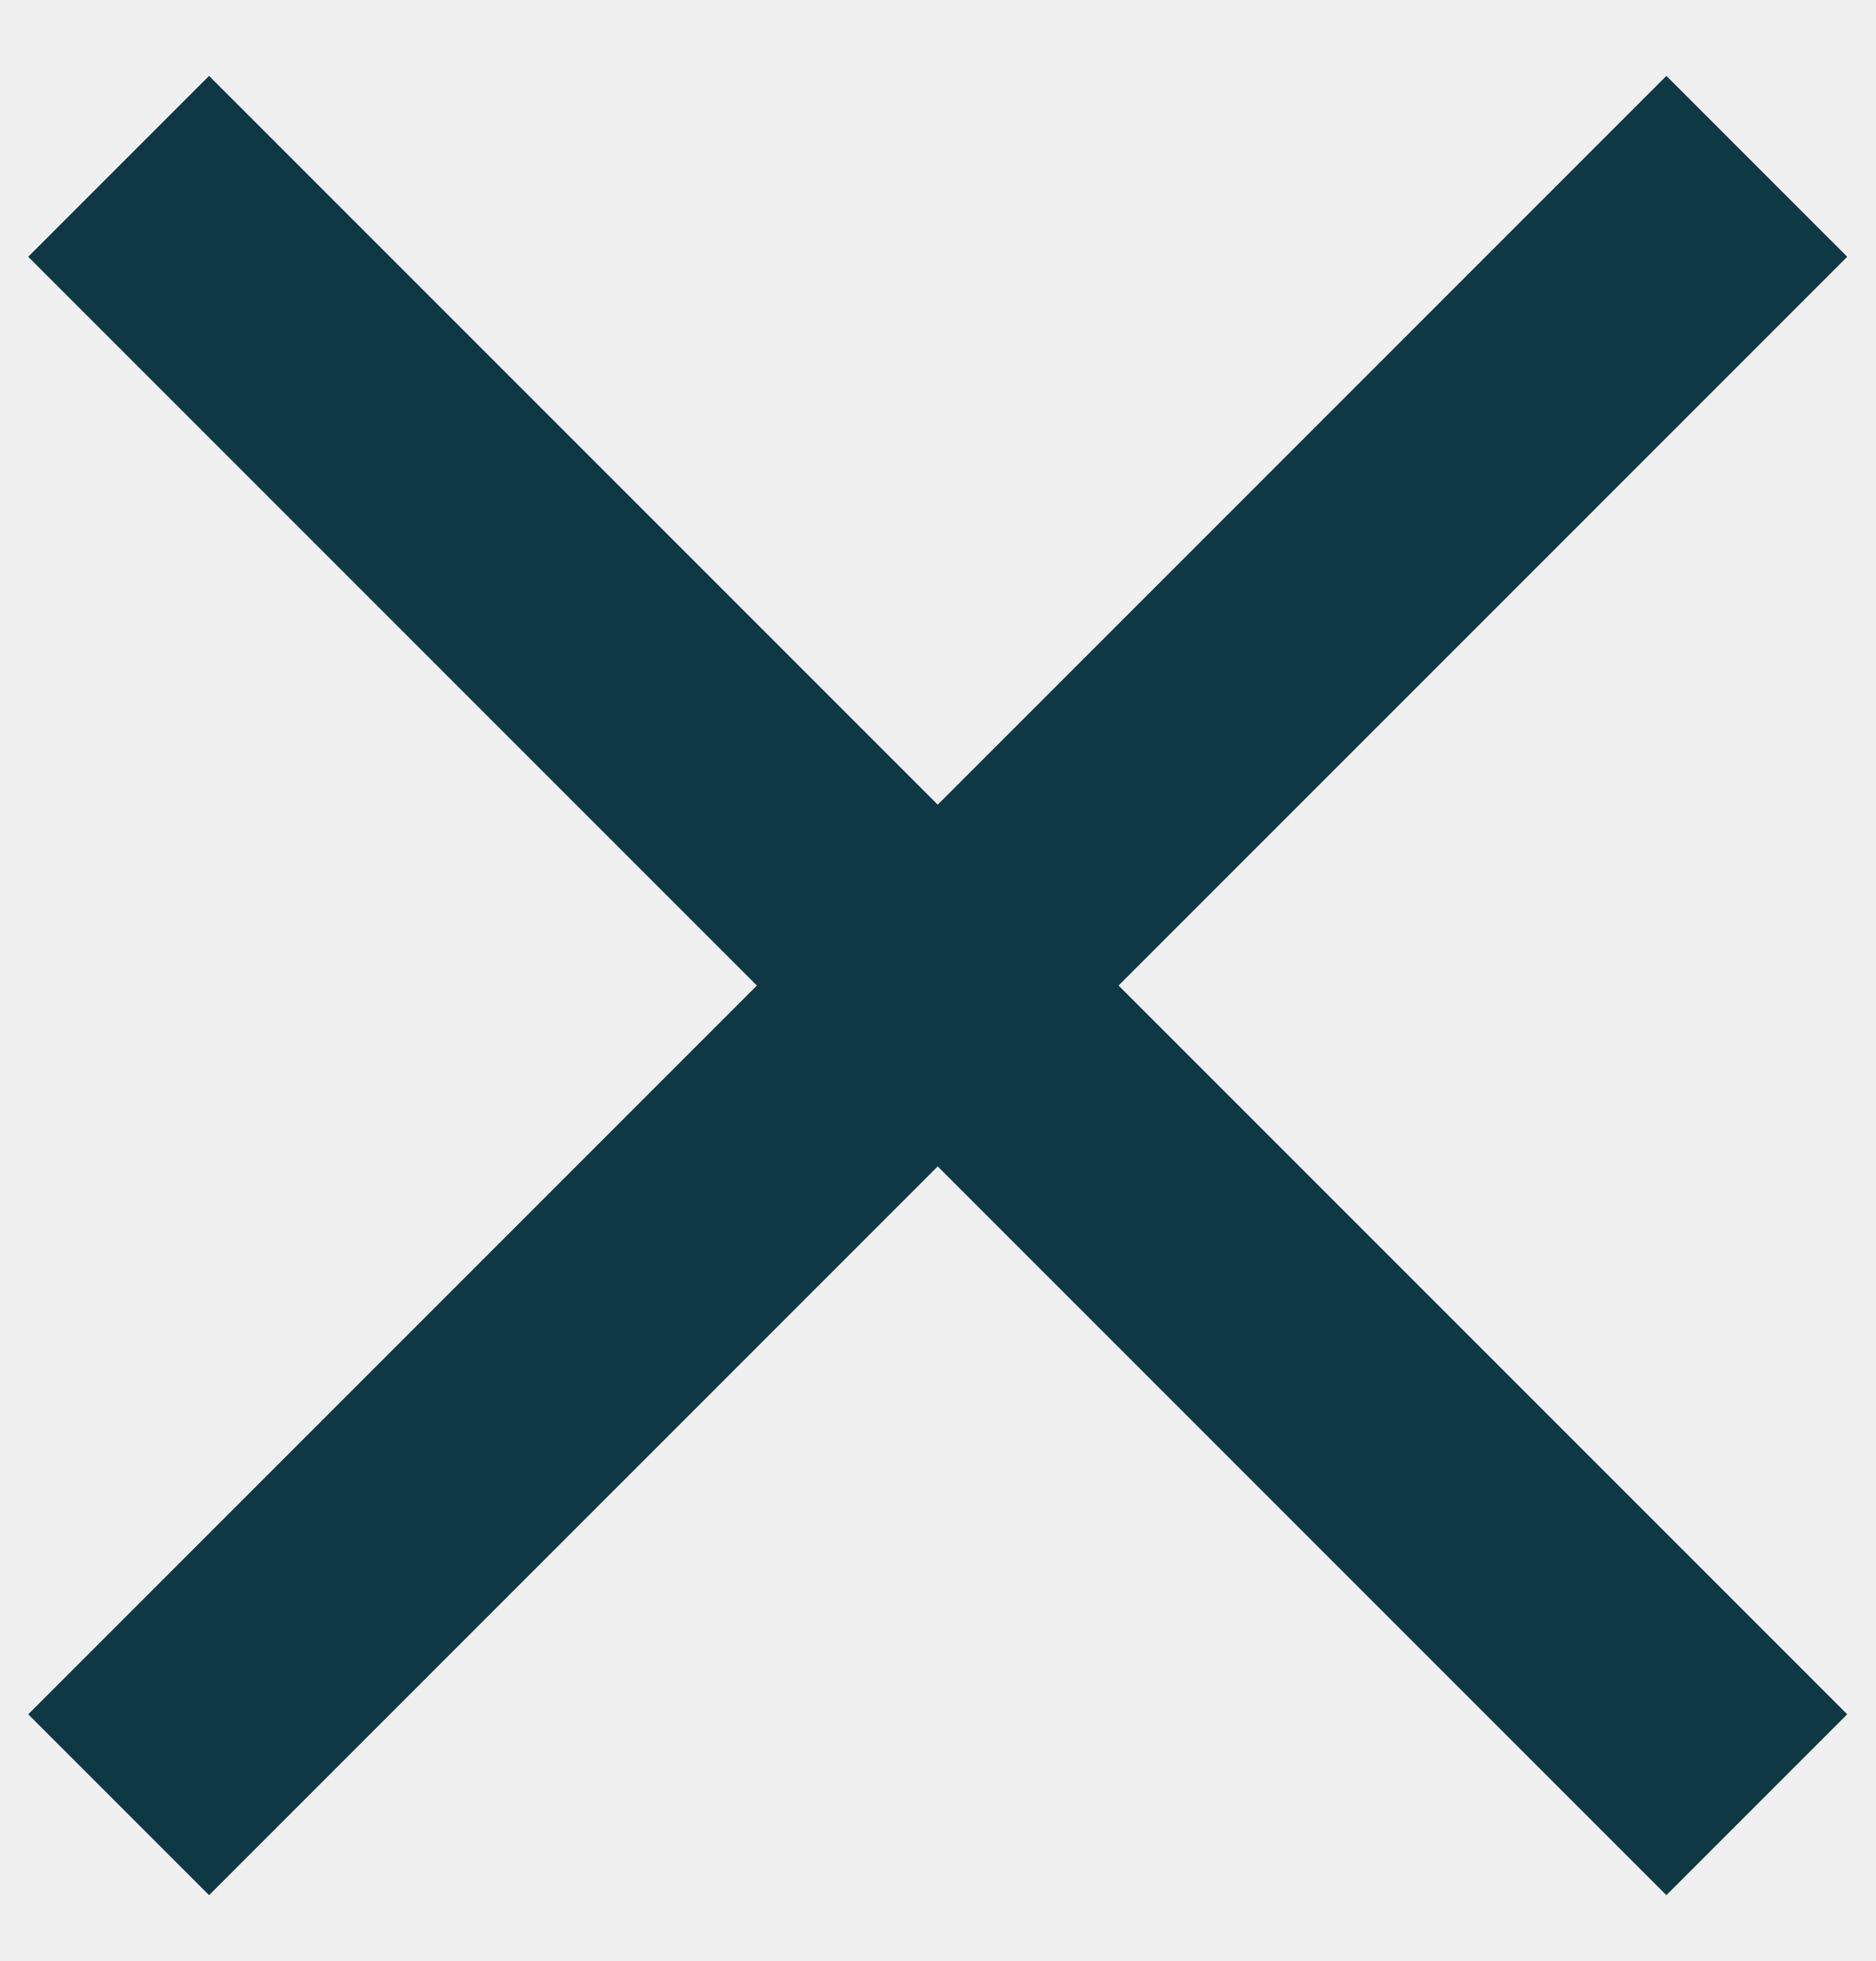
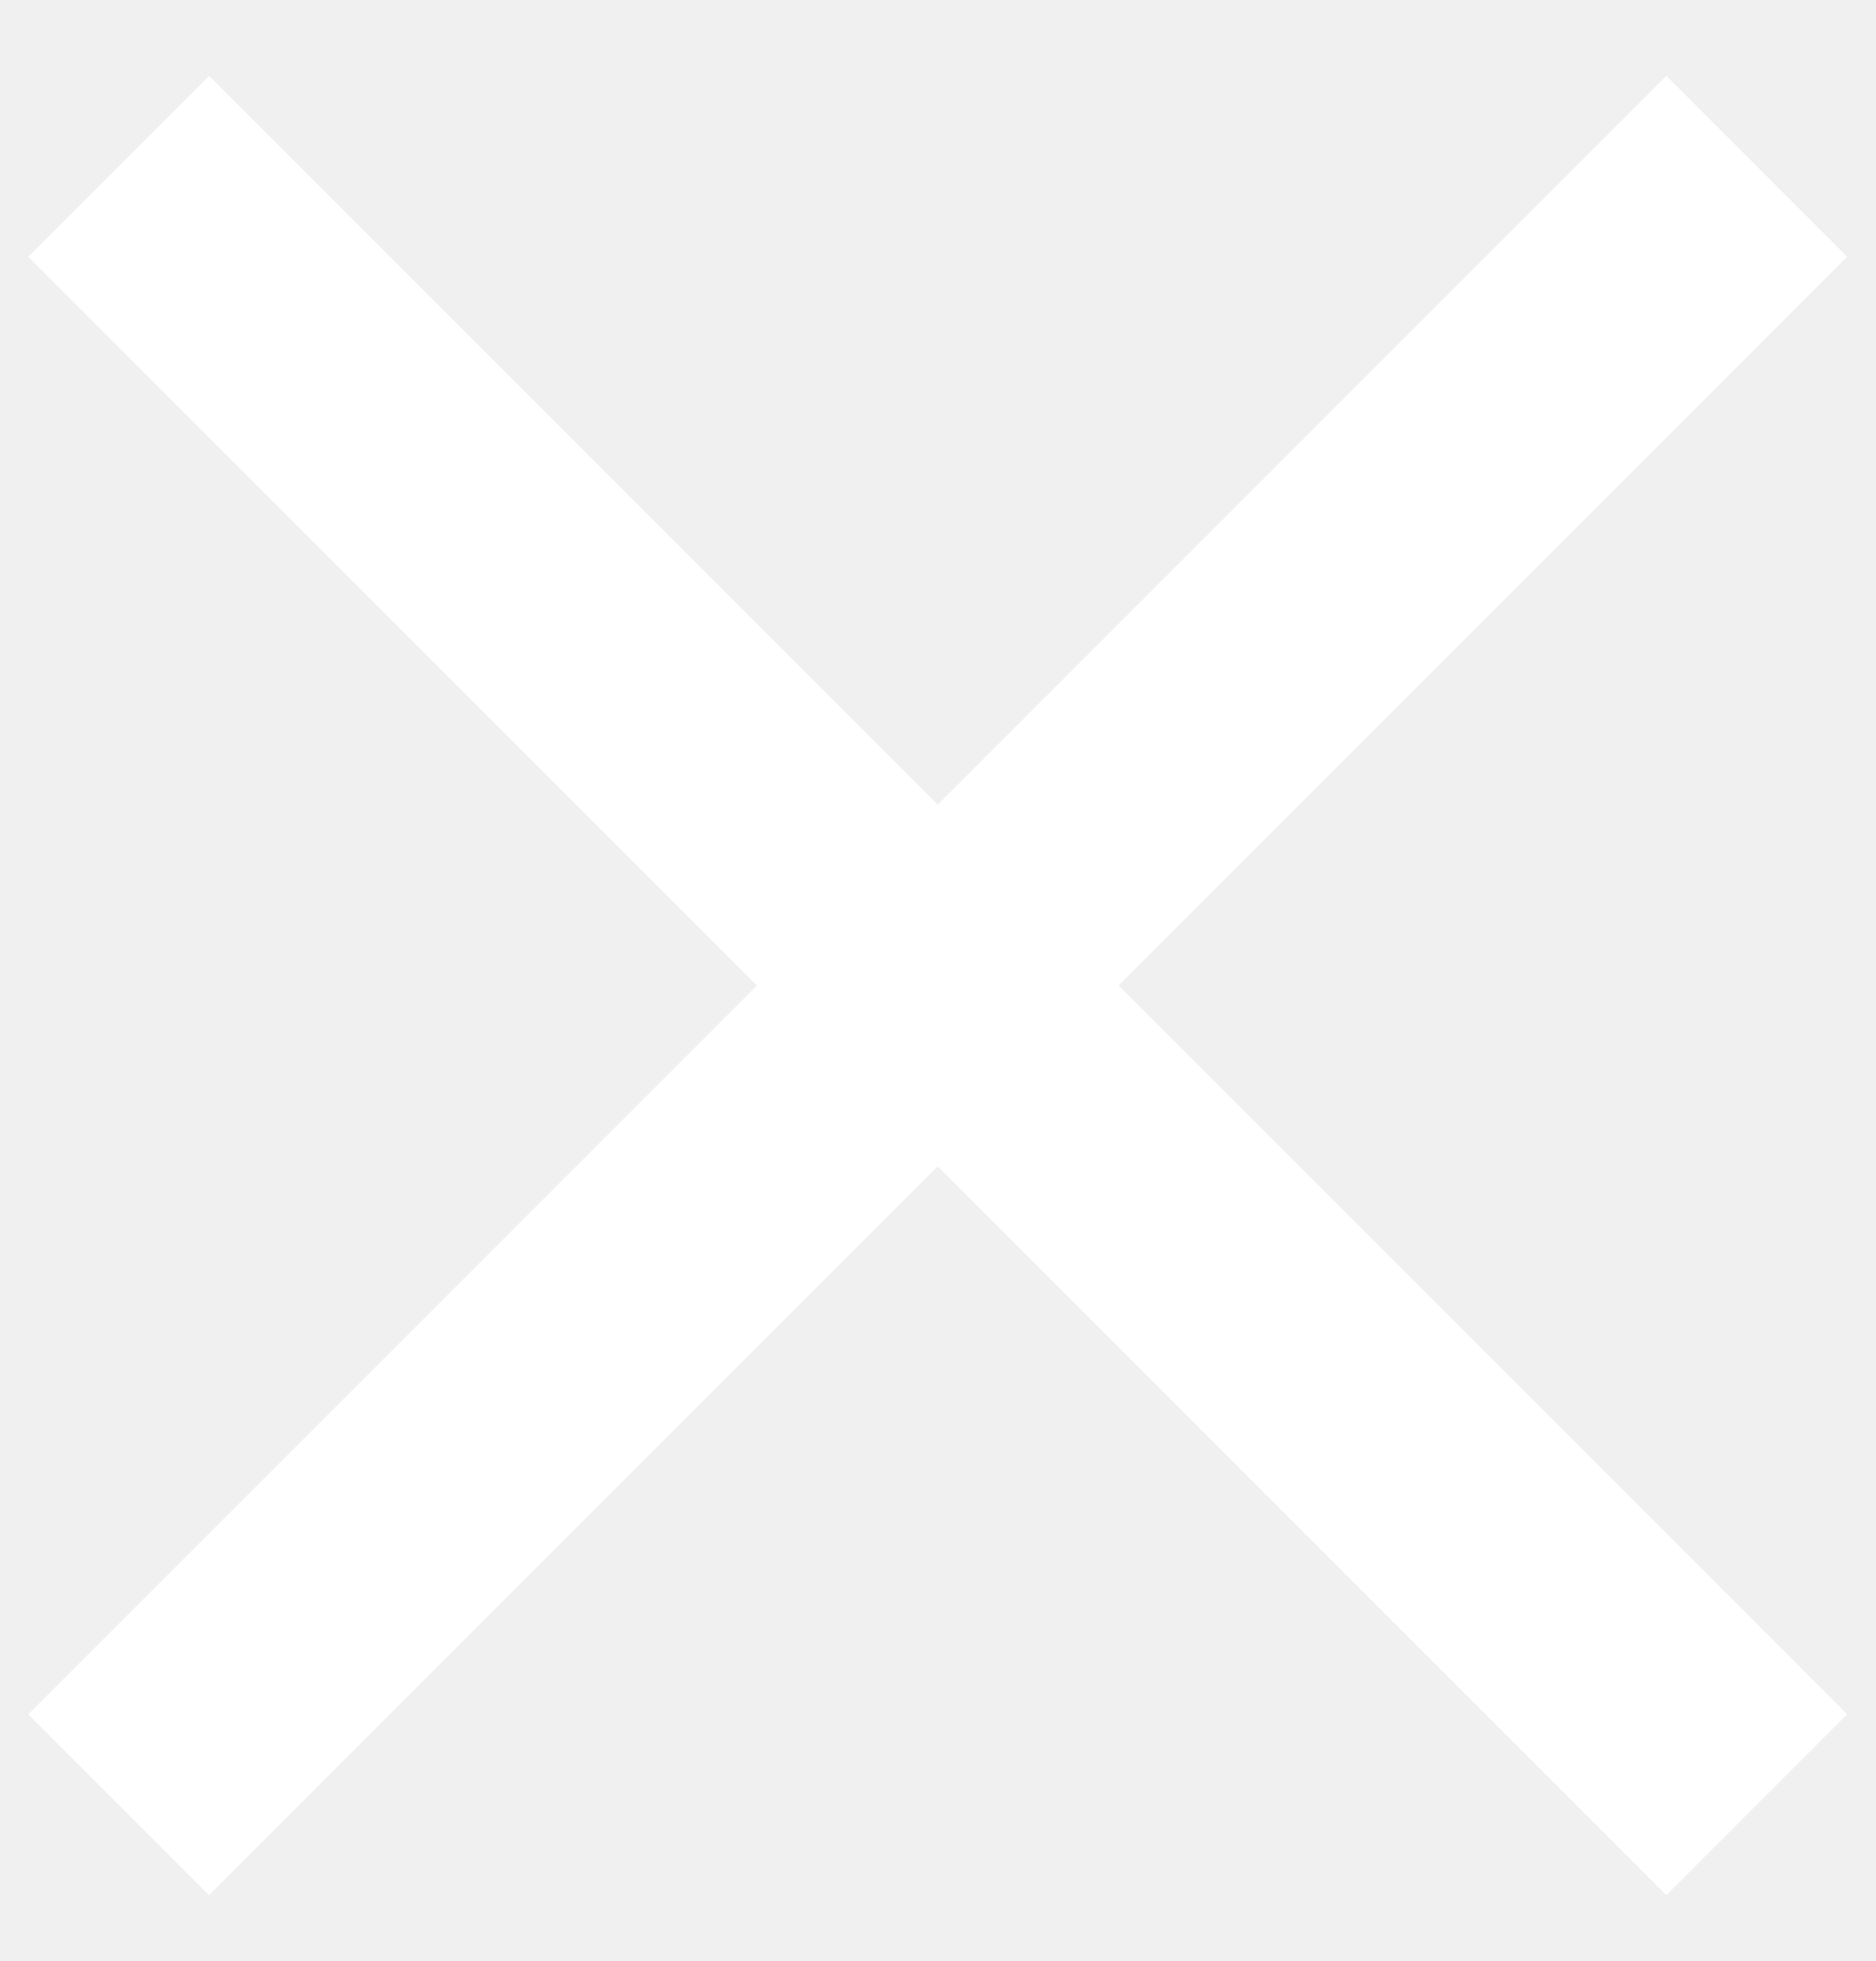
<svg xmlns="http://www.w3.org/2000/svg" width="22px" height="23px" viewBox="0 0 22 23" version="1.1">
-   <defs />
  <g id="Beta---P1" stroke="none" stroke-width="1" fill="none" fill-rule="evenodd">
-     <g id="01.D_Nav_standard-Copy-3" transform="translate(-1210, -36)" fill="#0E3944">
+     <g id="01.D_Nav_standard-Copy-3" transform="translate(-1210, -36)" fill="#ffffff">
      <g id="Group" transform="translate(1210, 36)">
        <polygon id="Rectangle-4" transform="translate(11, 11.55882) rotate(-45) translate(-11, -11.55882) " points="-2.588 10.059 24.588 10.059 24.588 13.059 -2.588 13.059" />
        <polygon id="Rectangle-4-Copy" transform="translate(11, 11.55882) rotate(-315) translate(-11, -11.55882) " points="-2.588 10.059 24.588 10.059 24.588 13.059 -2.588 13.059" />
      </g>
    </g>
  </g>
</svg>
